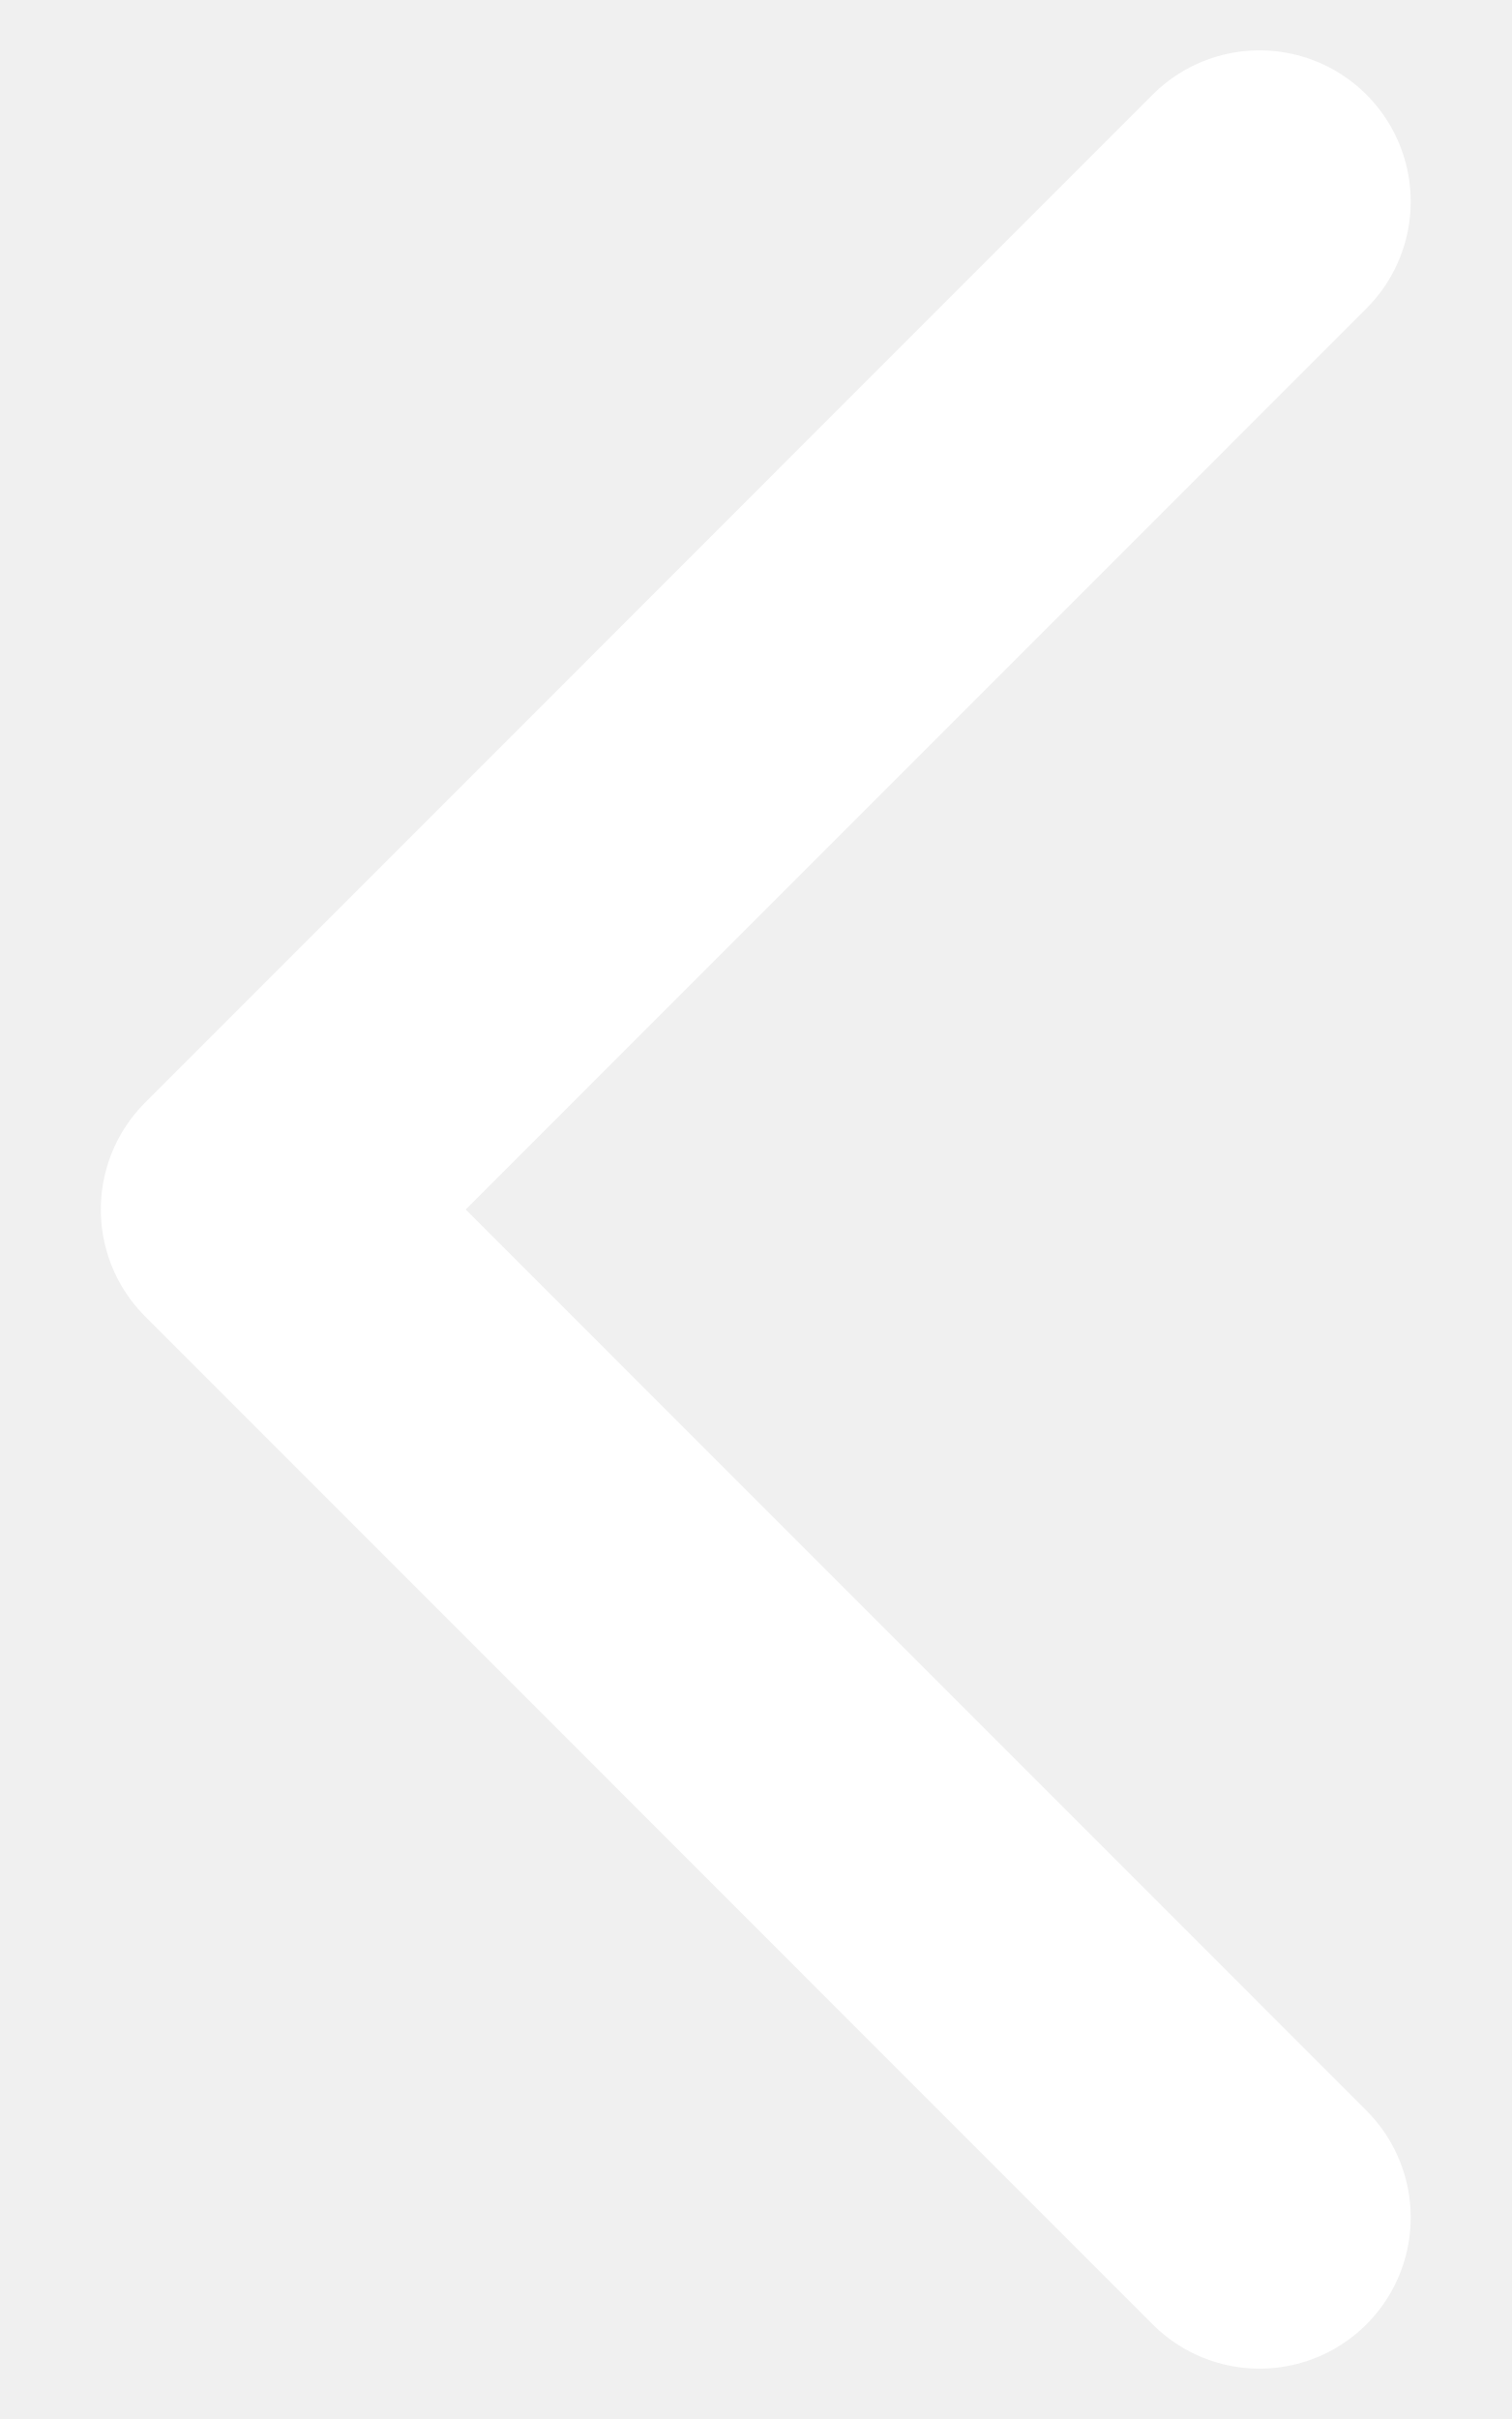
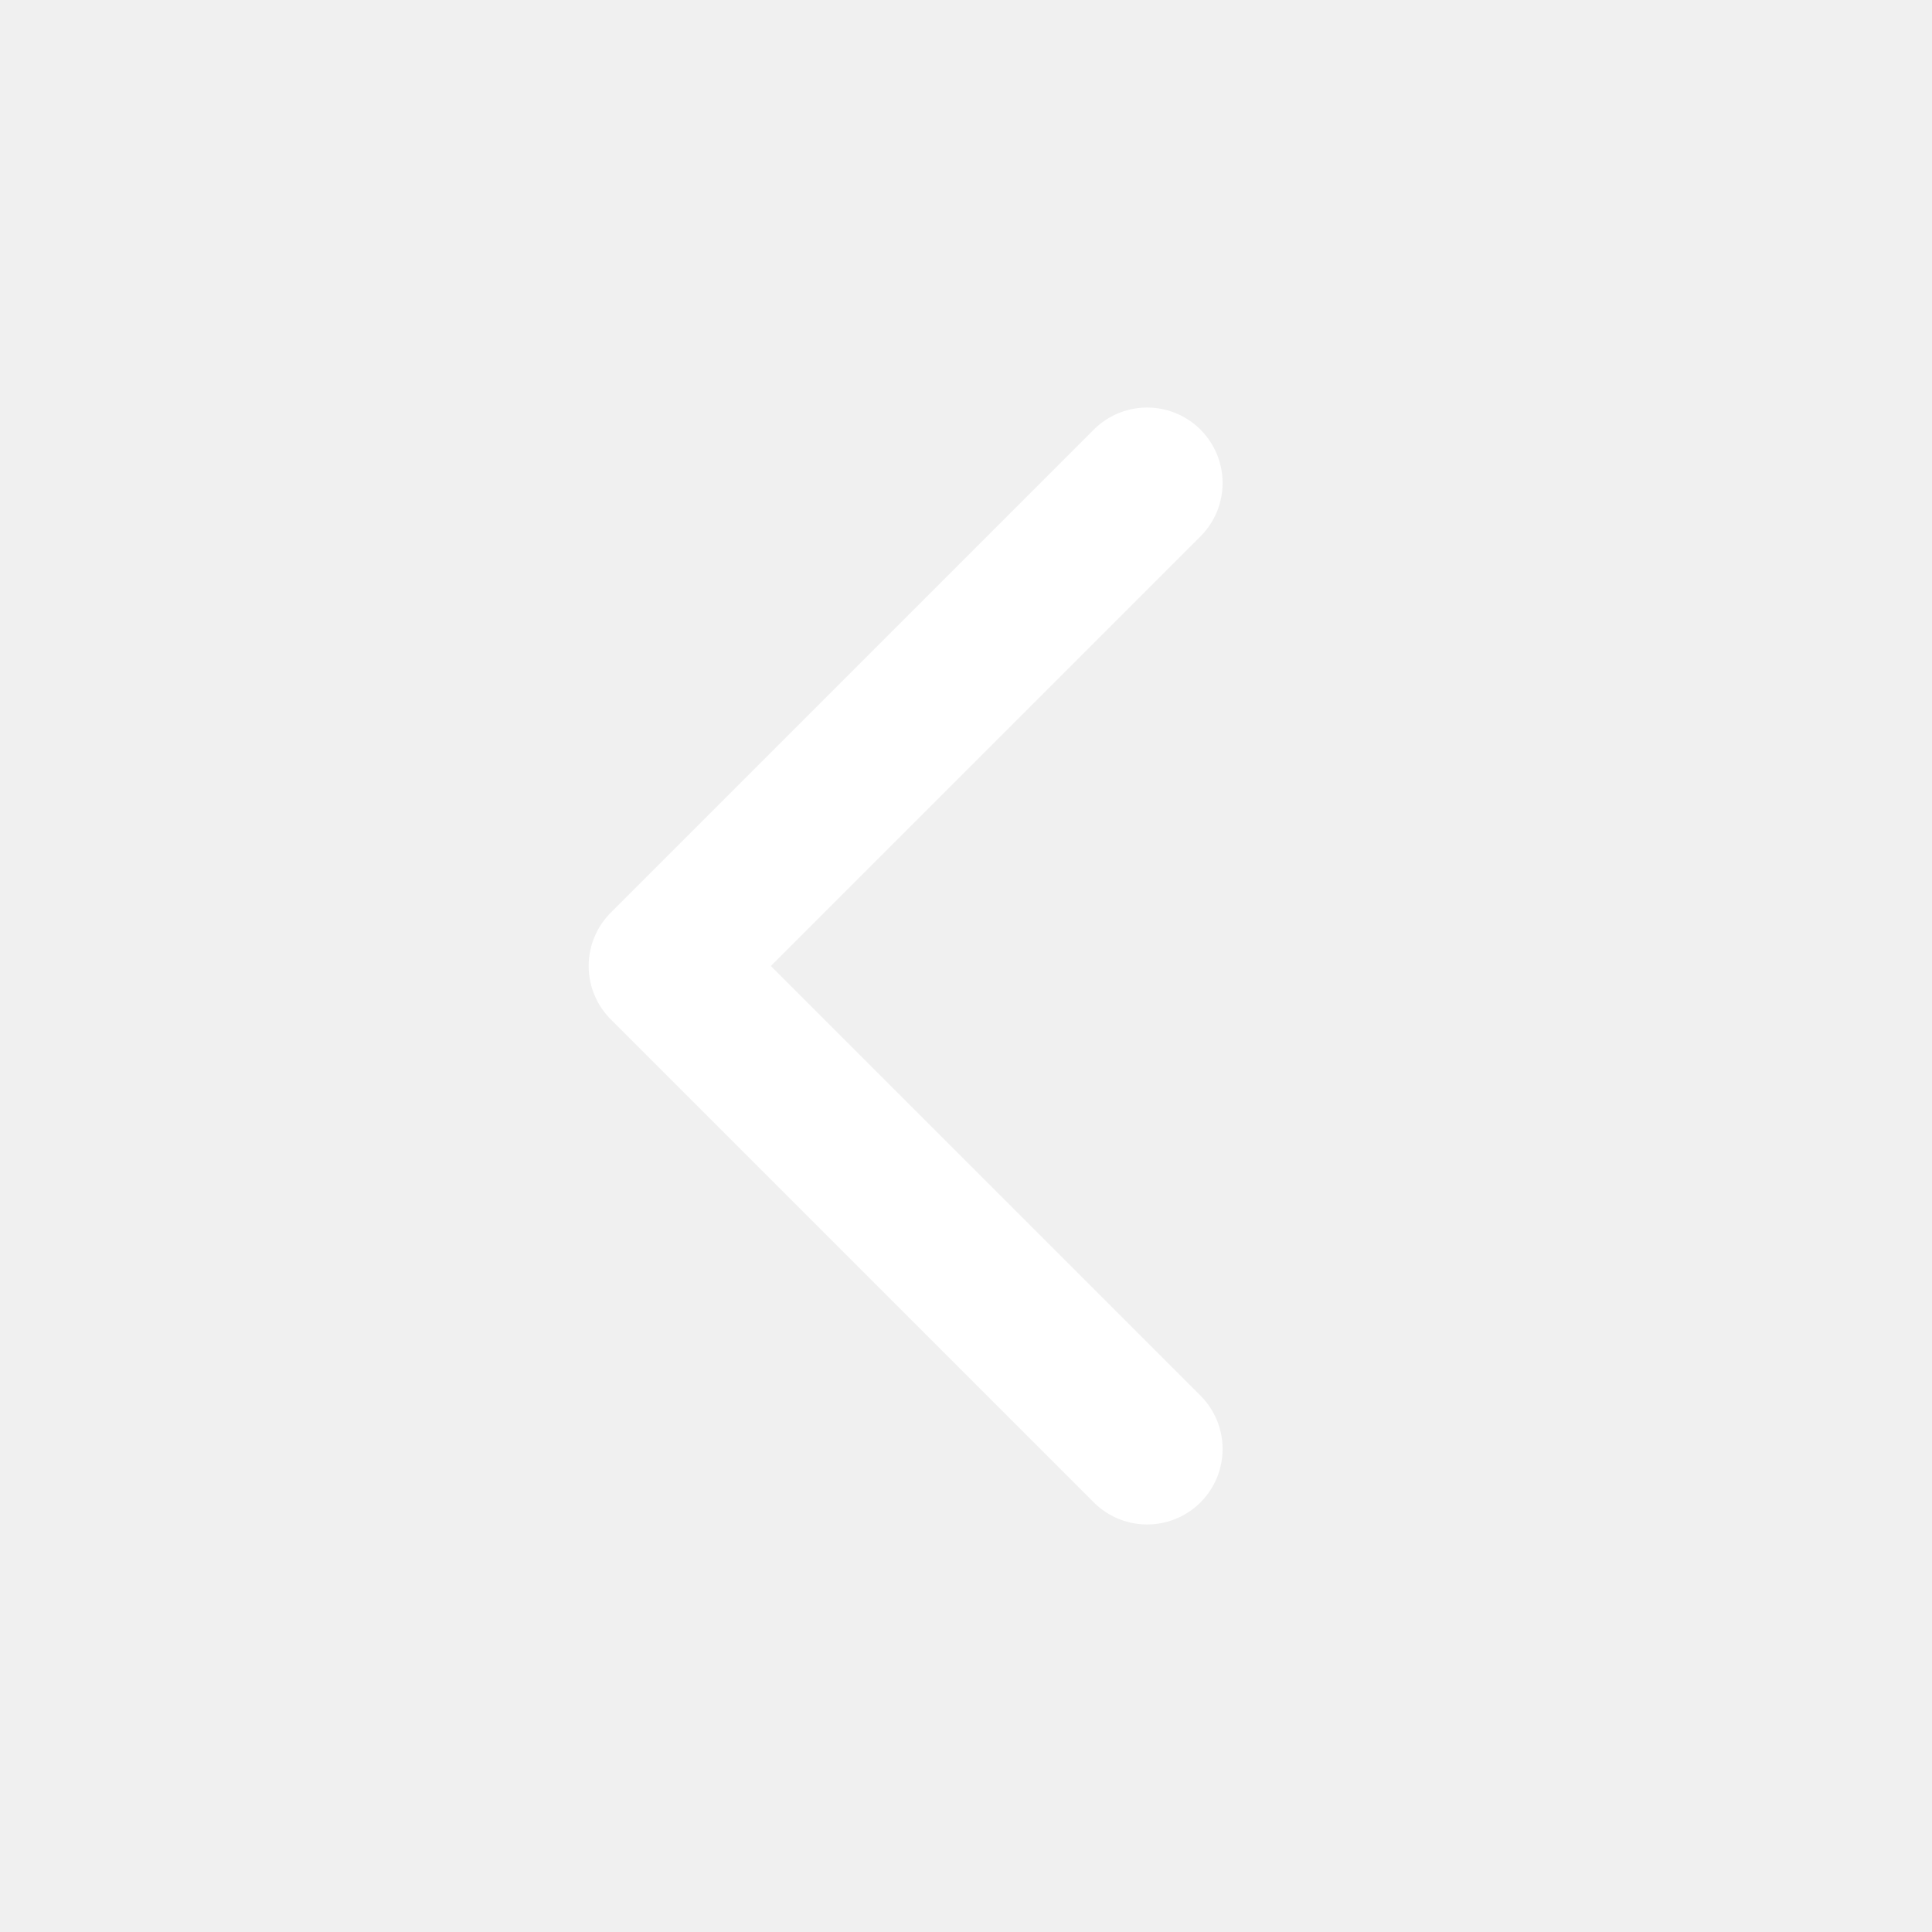
- <svg xmlns="http://www.w3.org/2000/svg" role="img" aria-labelledby="arrow-left-title" width="10" height="16" viewBox="0 0 10 16" fill="none">
-   <path d="M8.333 1.333L1.667 8L8.333 14.667" stroke="white" stroke-width="2" stroke-linecap="round" stroke-linejoin="round" />
+ <svg xmlns="http://www.w3.org/2000/svg" width="32" height="32" viewBox="0 0 32 32" fill="none">
+   <path d="M19 8L11 16L19 24" stroke="white" stroke-width="2.5" stroke-linecap="round" stroke-linejoin="round" />
</svg>
